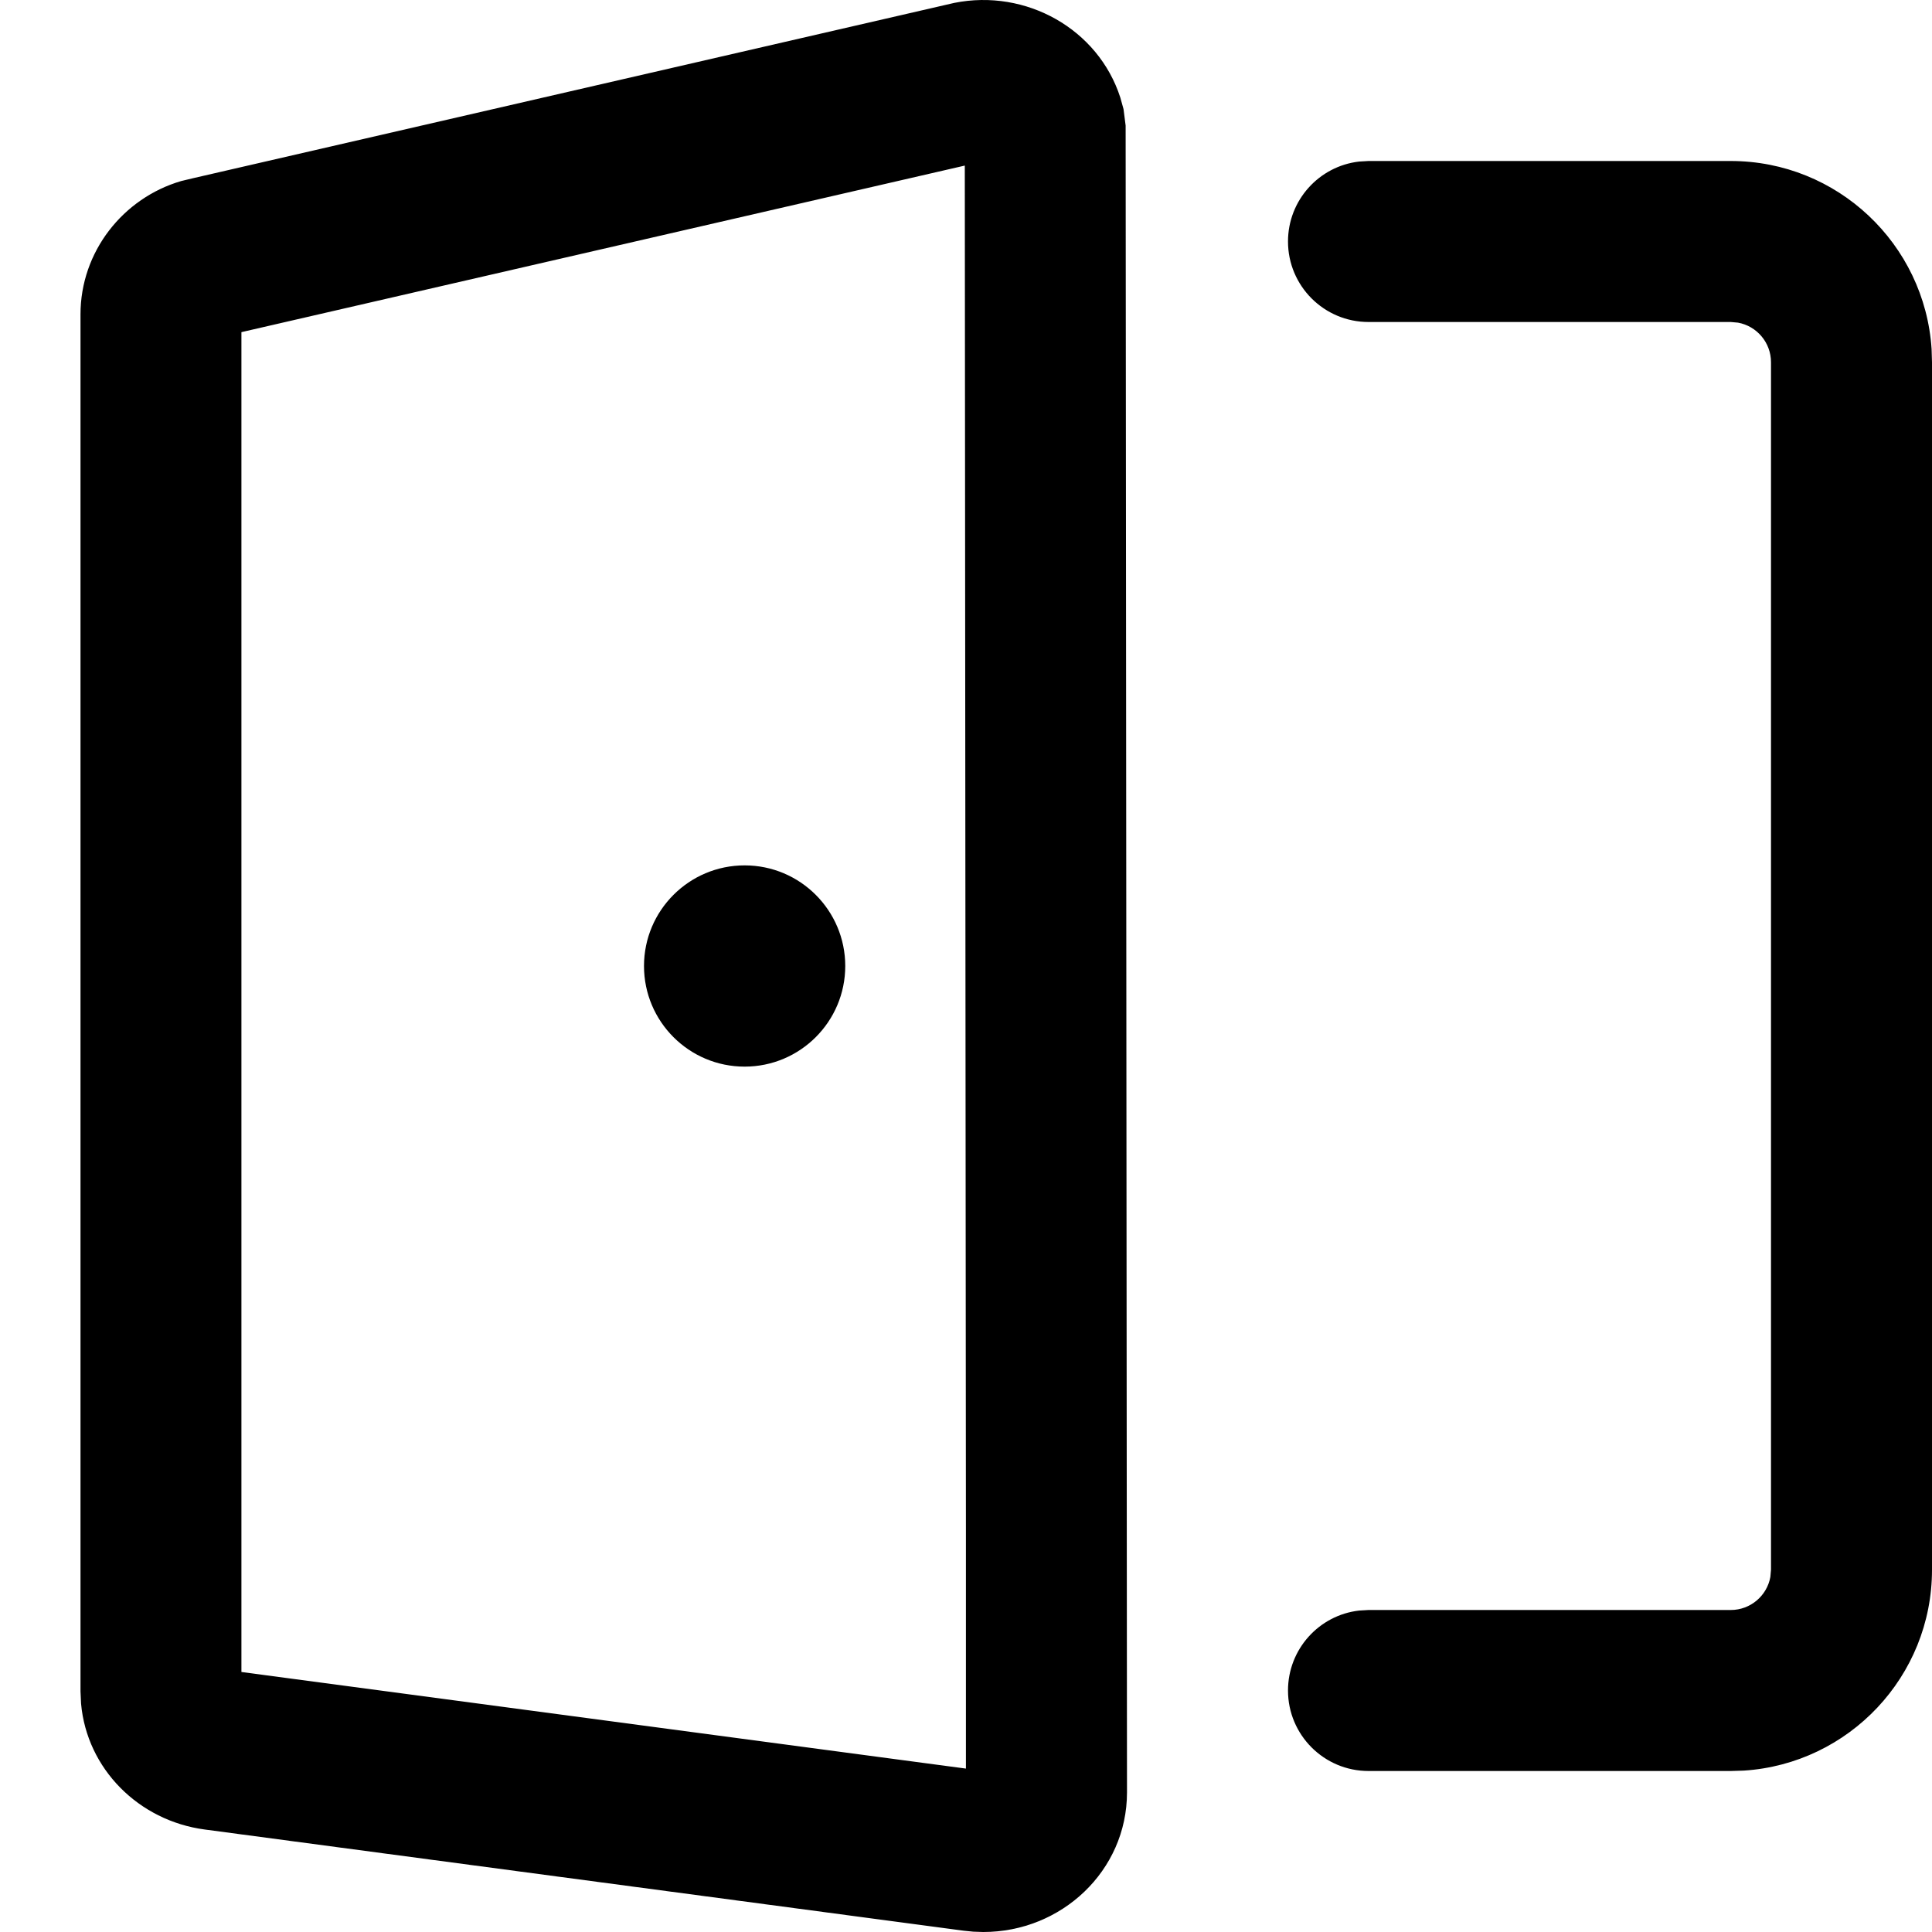
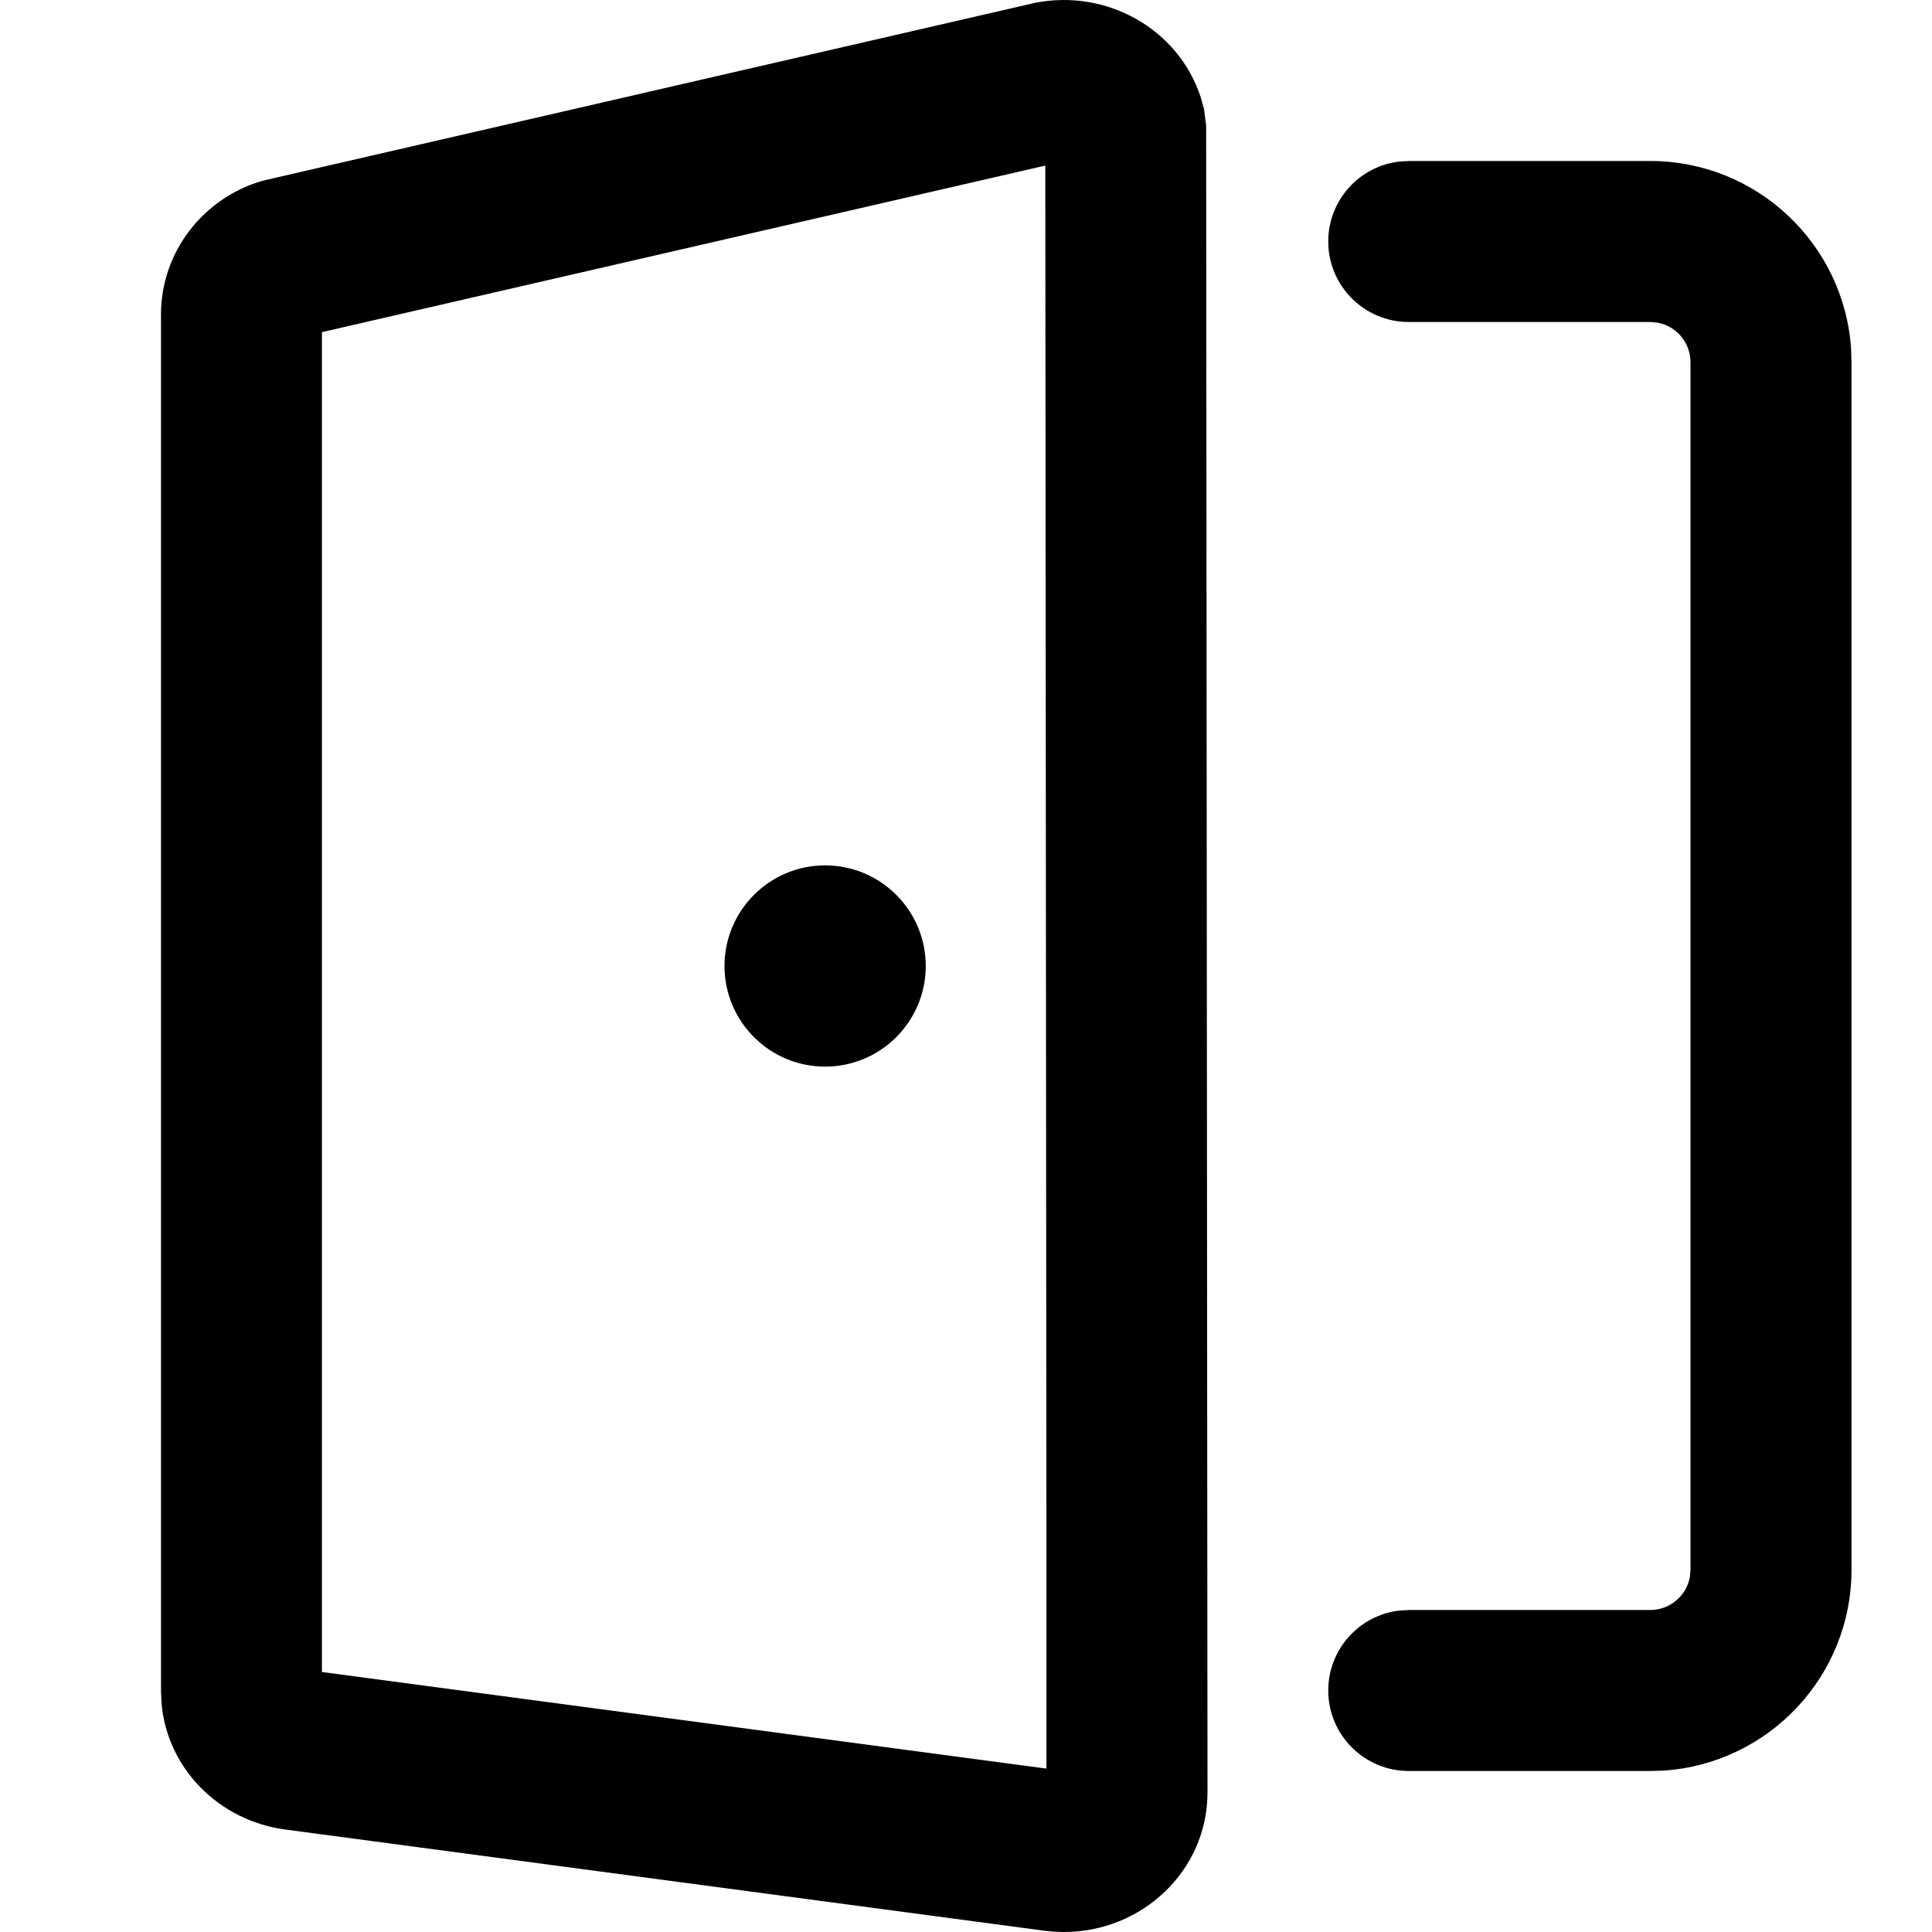
<svg xmlns="http://www.w3.org/2000/svg" width="24" height="24" viewBox="0 0 24 24">
-   <path d="M3233.917,59.212 L3233.957,59.356 L3233.983,59.56 L3234,80.268 C3233.999,81.241 3233.185,82.001 3232.214,82 L3232.092,81.996 L3231.971,81.984 L3222.544,80.727 C3221.722,80.618 3221.079,79.972 3221.007,79.163 L3221,79.01 L3221,61.907 C3220.999,61.124 3221.532,60.459 3222.251,60.249 L3222.397,60.214 L3231.854,58.036 C3232.747,57.857 3233.643,58.361 3233.917,59.212 Z M3241.5,60 C3242.825,60 3243.91,61.032 3243.995,62.336 L3244,62.5 L3244,77.5 C3244,78.825 3242.968,79.91 3241.664,79.995 L3241.5,80 L3237,80 C3236.448,80 3236,79.552 3236,79 C3236,78.487 3236.386,78.064 3236.883,78.007 L3237,78 L3241.5,78 C3241.745,78 3241.95,77.823 3241.992,77.59 L3242,77.5 L3242,62.5 C3242,62.255 3241.823,62.05 3241.59,62.008 L3241.5,62 L3237,62 C3236.448,62 3236,61.552 3236,61 C3236,60.487 3236.386,60.064 3236.883,60.007 L3237,60 L3241.5,60 Z M3231.985,60.057 L3222.999,62.126 L3222.999,78.77 L3231.999,79.97 L3231.999,77.014 L3231.985,60.057 Z M3229.25,68.75 C3229.94,68.75 3230.5,69.31 3230.5,70 C3230.5,70.69 3229.94,71.25 3229.25,71.25 C3228.56,71.25 3228,70.69 3228,70 C3228,69.31 3228.56,68.75 3229.25,68.75 Z" transform="translate(-3220 -58)" />
+   <path d="M3234.917,59.212 L3234.957,59.356 L3234.983,59.56 L3235,80.268 C3234.999,81.241 3234.185,82.001 3233.214,82 L3233.092,81.996 L3232.971,81.984 L3223.544,80.727 C3222.722,80.618 3222.079,79.972 3222.007,79.163 L3222,79.01 L3222,61.907 C3221.999,61.124 3222.532,60.459 3223.251,60.249 L3223.397,60.214 L3232.854,58.036 C3233.747,57.857 3234.643,58.361 3234.917,59.212 Z M3240.5,60 C3241.825,60 3242.91,61.032 3242.995,62.336 L3243,62.5 L3243,77.5 C3243,78.825 3241.968,79.91 3240.664,79.995 L3240.5,80 L3237.5,80 C3236.948,80 3236.5,79.552 3236.5,79 C3236.5,78.487 3236.886,78.064 3237.383,78.007 L3237.5,78 L3240.5,78 C3240.745,78 3240.95,77.823 3240.992,77.59 L3241,77.5 L3241,62.5 C3241,62.255 3240.823,62.05 3240.59,62.008 L3240.5,62 L3237.5,62 C3236.948,62 3236.5,61.552 3236.5,61 C3236.5,60.487 3236.886,60.064 3237.383,60.007 L3237.5,60 L3240.5,60 Z M3232.985,60.057 L3223.999,62.126 L3223.999,78.77 L3232.999,79.97 L3232.999,77.014 L3232.985,60.057 Z M3230.25,68.75 C3230.94,68.75 3231.5,69.31 3231.5,70 C3231.5,70.69 3230.94,71.25 3230.25,71.25 C3229.56,71.25 3229,70.69 3229,70 C3229,69.31 3229.56,68.75 3230.25,68.75 Z" transform="translate(-3220 -58)" />
</svg>
